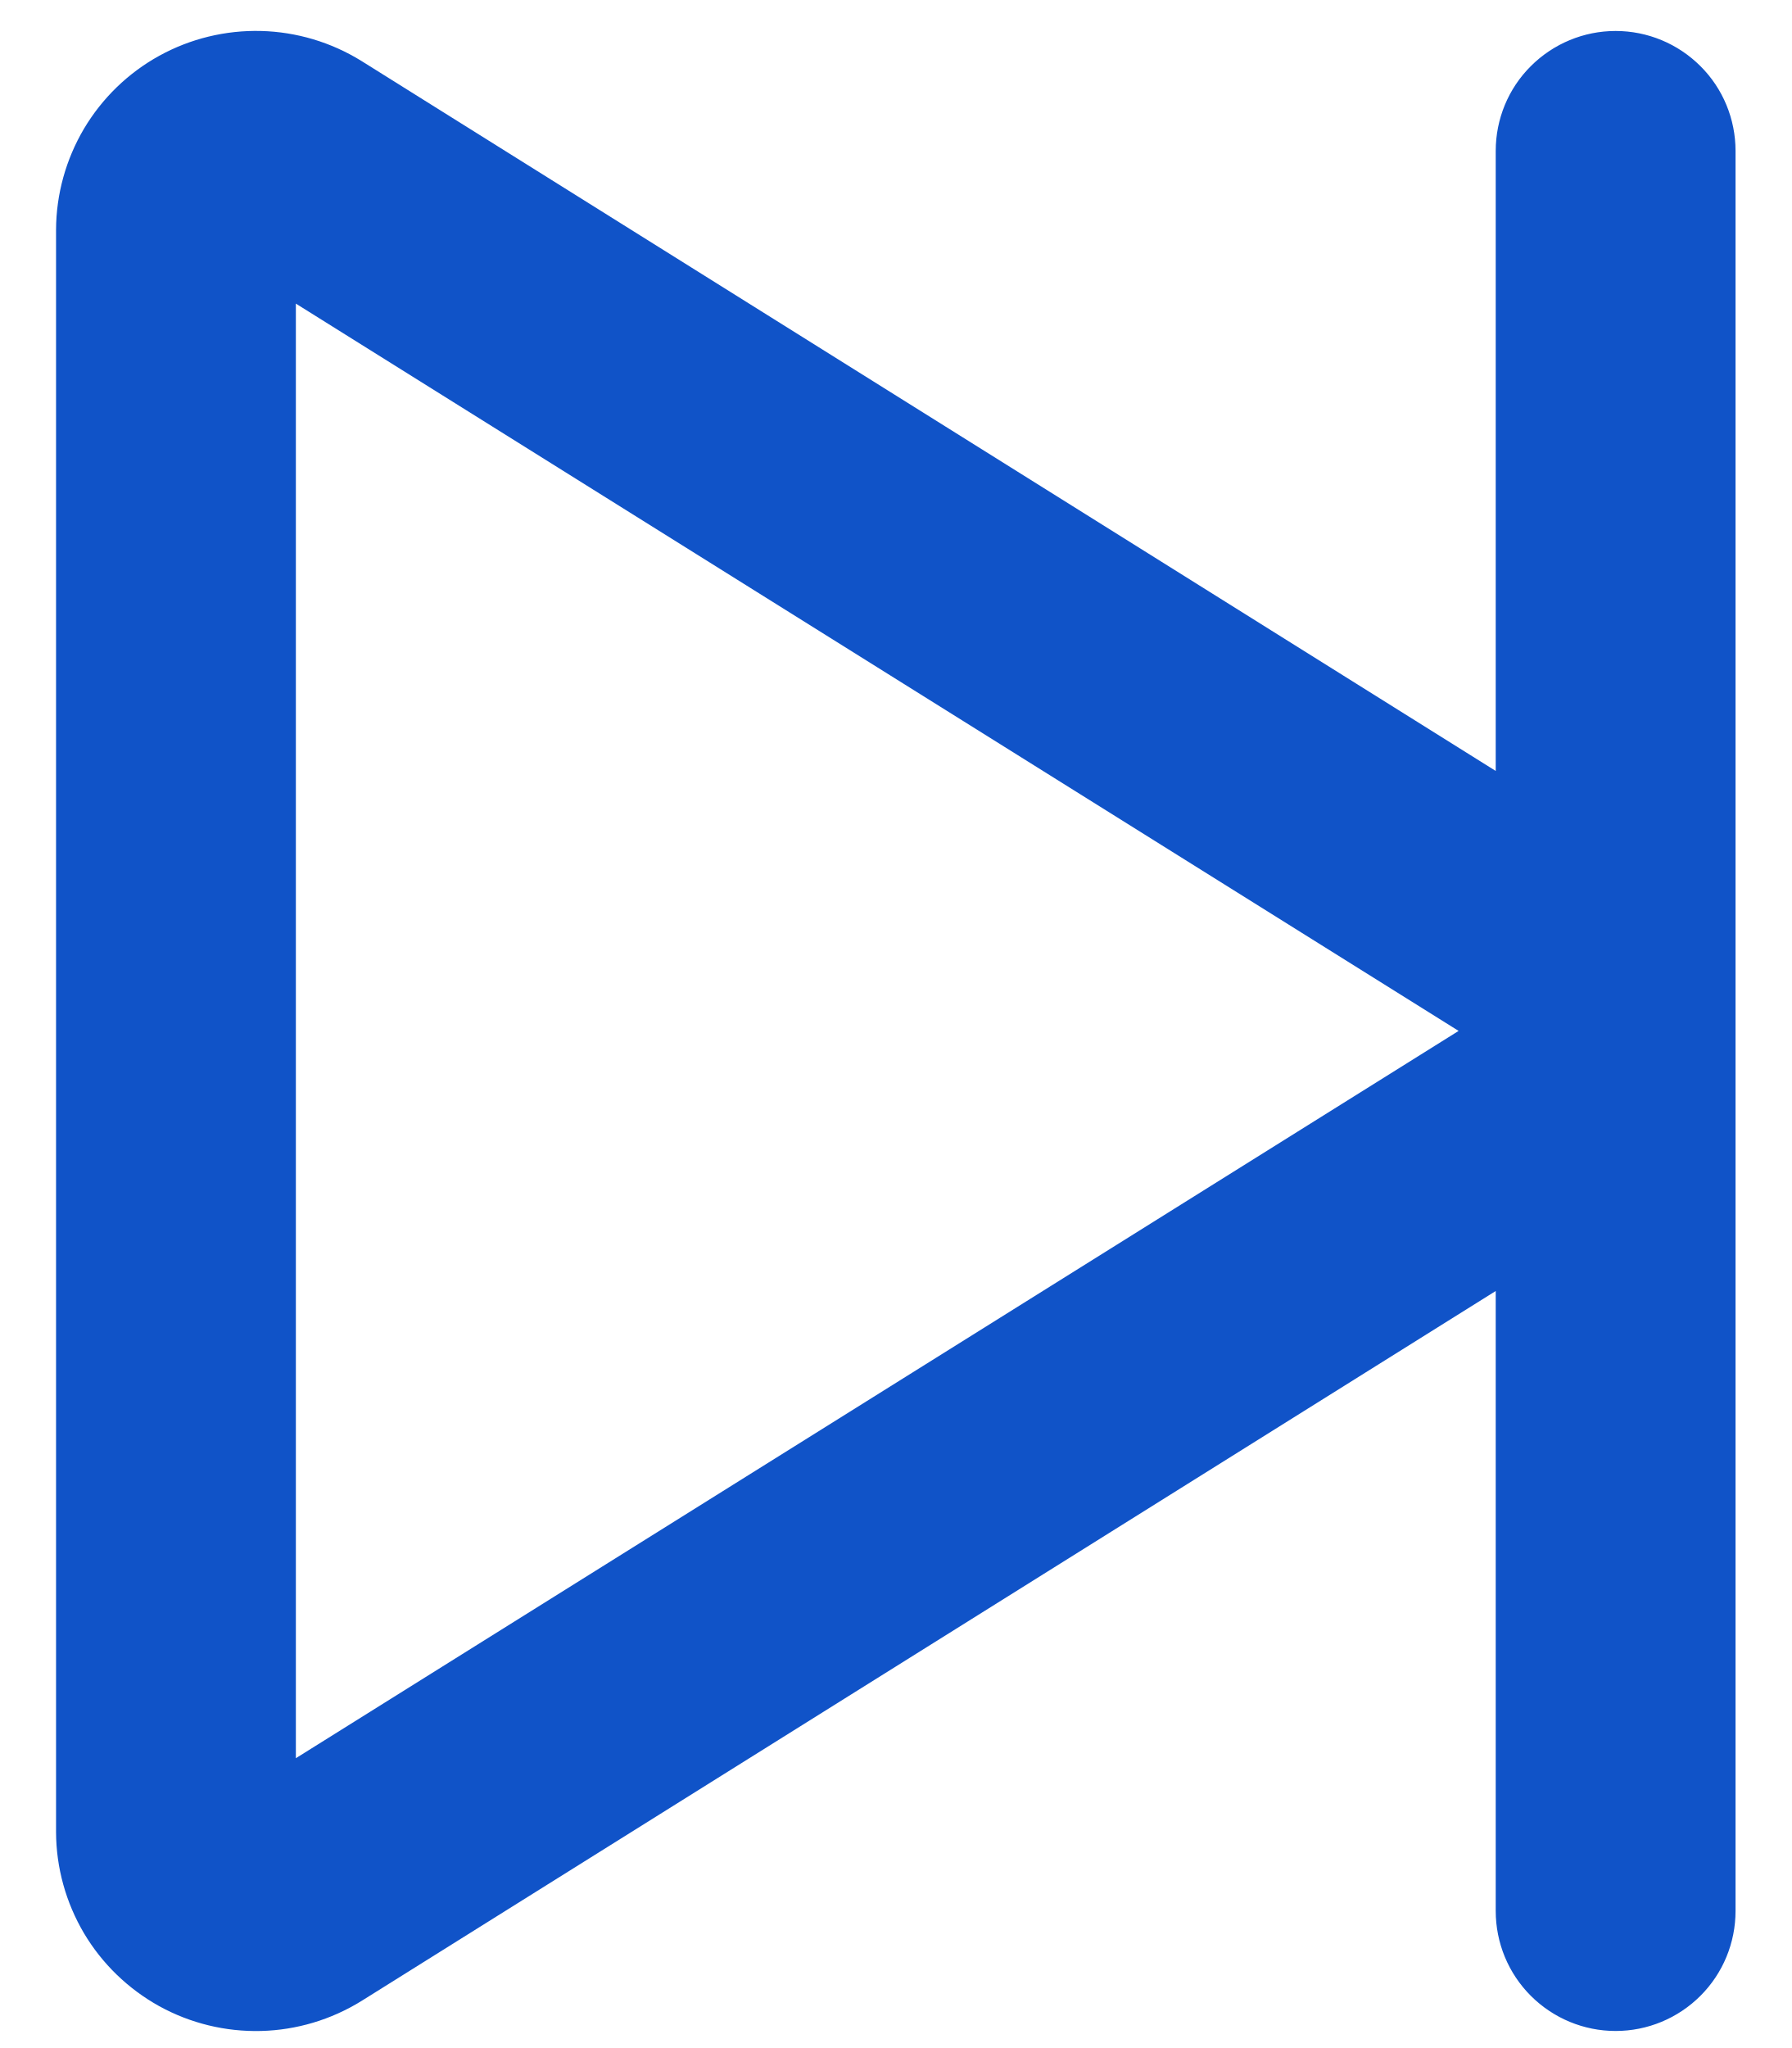
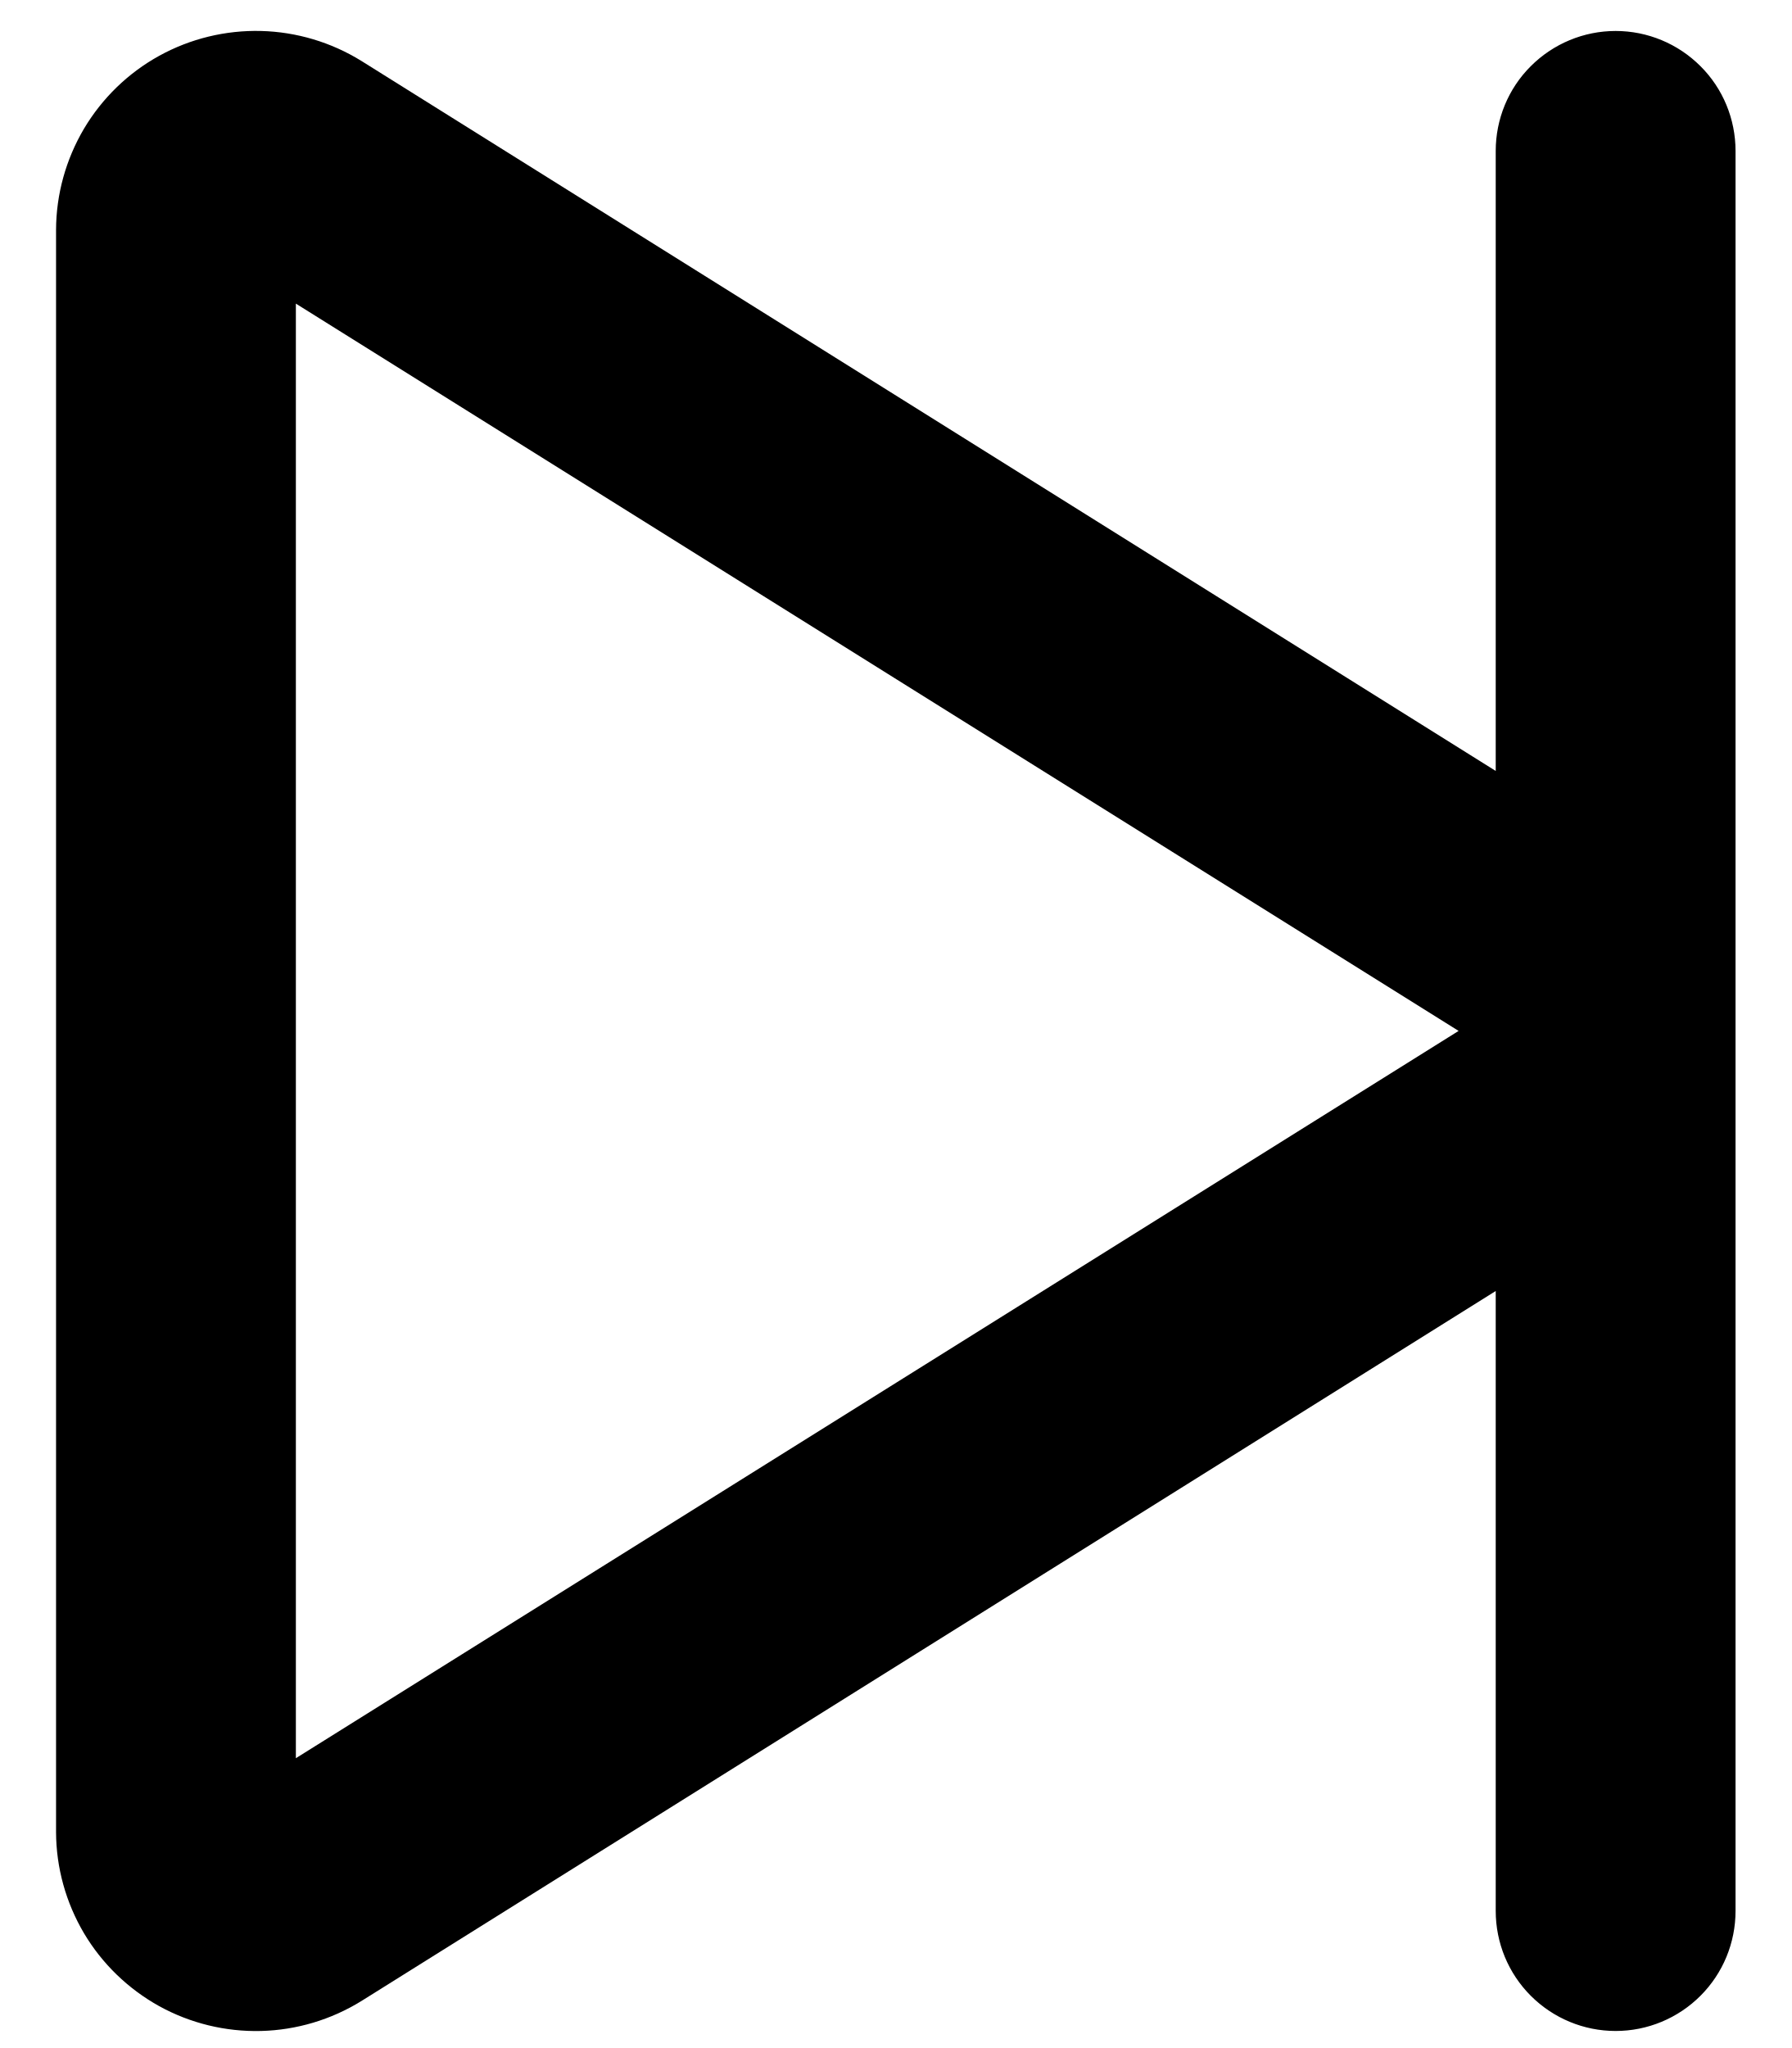
<svg xmlns="http://www.w3.org/2000/svg" width="14" height="16" viewBox="0 0 14 16" fill="none">
-   <path d="M12.625 0.242C12.376 0.242 12.138 0.341 11.962 0.517C11.786 0.692 11.688 0.931 11.688 1.179V6.023L2.824 0.476C2.588 0.33 2.317 0.249 2.04 0.242C1.762 0.235 1.487 0.302 1.244 0.436C1.001 0.57 0.798 0.767 0.656 1.006C0.515 1.245 0.439 1.517 0.438 1.795V14.314C0.439 14.592 0.515 14.864 0.656 15.103C0.798 15.342 1.001 15.538 1.244 15.673C1.487 15.807 1.762 15.874 2.04 15.867C2.317 15.86 2.588 15.779 2.824 15.633L11.688 10.086V14.929C11.688 15.178 11.786 15.416 11.962 15.592C12.138 15.768 12.376 15.867 12.625 15.867C12.874 15.867 13.112 15.768 13.288 15.592C13.464 15.416 13.562 15.178 13.562 14.929V1.179C13.562 0.931 13.464 0.692 13.288 0.517C13.112 0.341 12.874 0.242 12.625 0.242ZM2.312 13.736V2.372L11.398 8.054L2.312 13.736Z" fill="#1053C8" />
+   <path d="M12.625 0.242C12.376 0.242 12.138 0.341 11.962 0.517C11.786 0.692 11.688 0.931 11.688 1.179V6.023L2.824 0.476C2.588 0.33 2.317 0.249 2.04 0.242C1.762 0.235 1.487 0.302 1.244 0.436C1.001 0.57 0.798 0.767 0.656 1.006C0.515 1.245 0.439 1.517 0.438 1.795V14.314C0.439 14.592 0.515 14.864 0.656 15.103C0.798 15.342 1.001 15.538 1.244 15.673C1.487 15.807 1.762 15.874 2.04 15.867C2.317 15.86 2.588 15.779 2.824 15.633L11.688 10.086V14.929C11.688 15.178 11.786 15.416 11.962 15.592C12.138 15.768 12.376 15.867 12.625 15.867C12.874 15.867 13.112 15.768 13.288 15.592C13.464 15.416 13.562 15.178 13.562 14.929V1.179C13.562 0.931 13.464 0.692 13.288 0.517C13.112 0.341 12.874 0.242 12.625 0.242ZM2.312 13.736V2.372L11.398 8.054L2.312 13.736Z" fill="currentColor" />
</svg>
